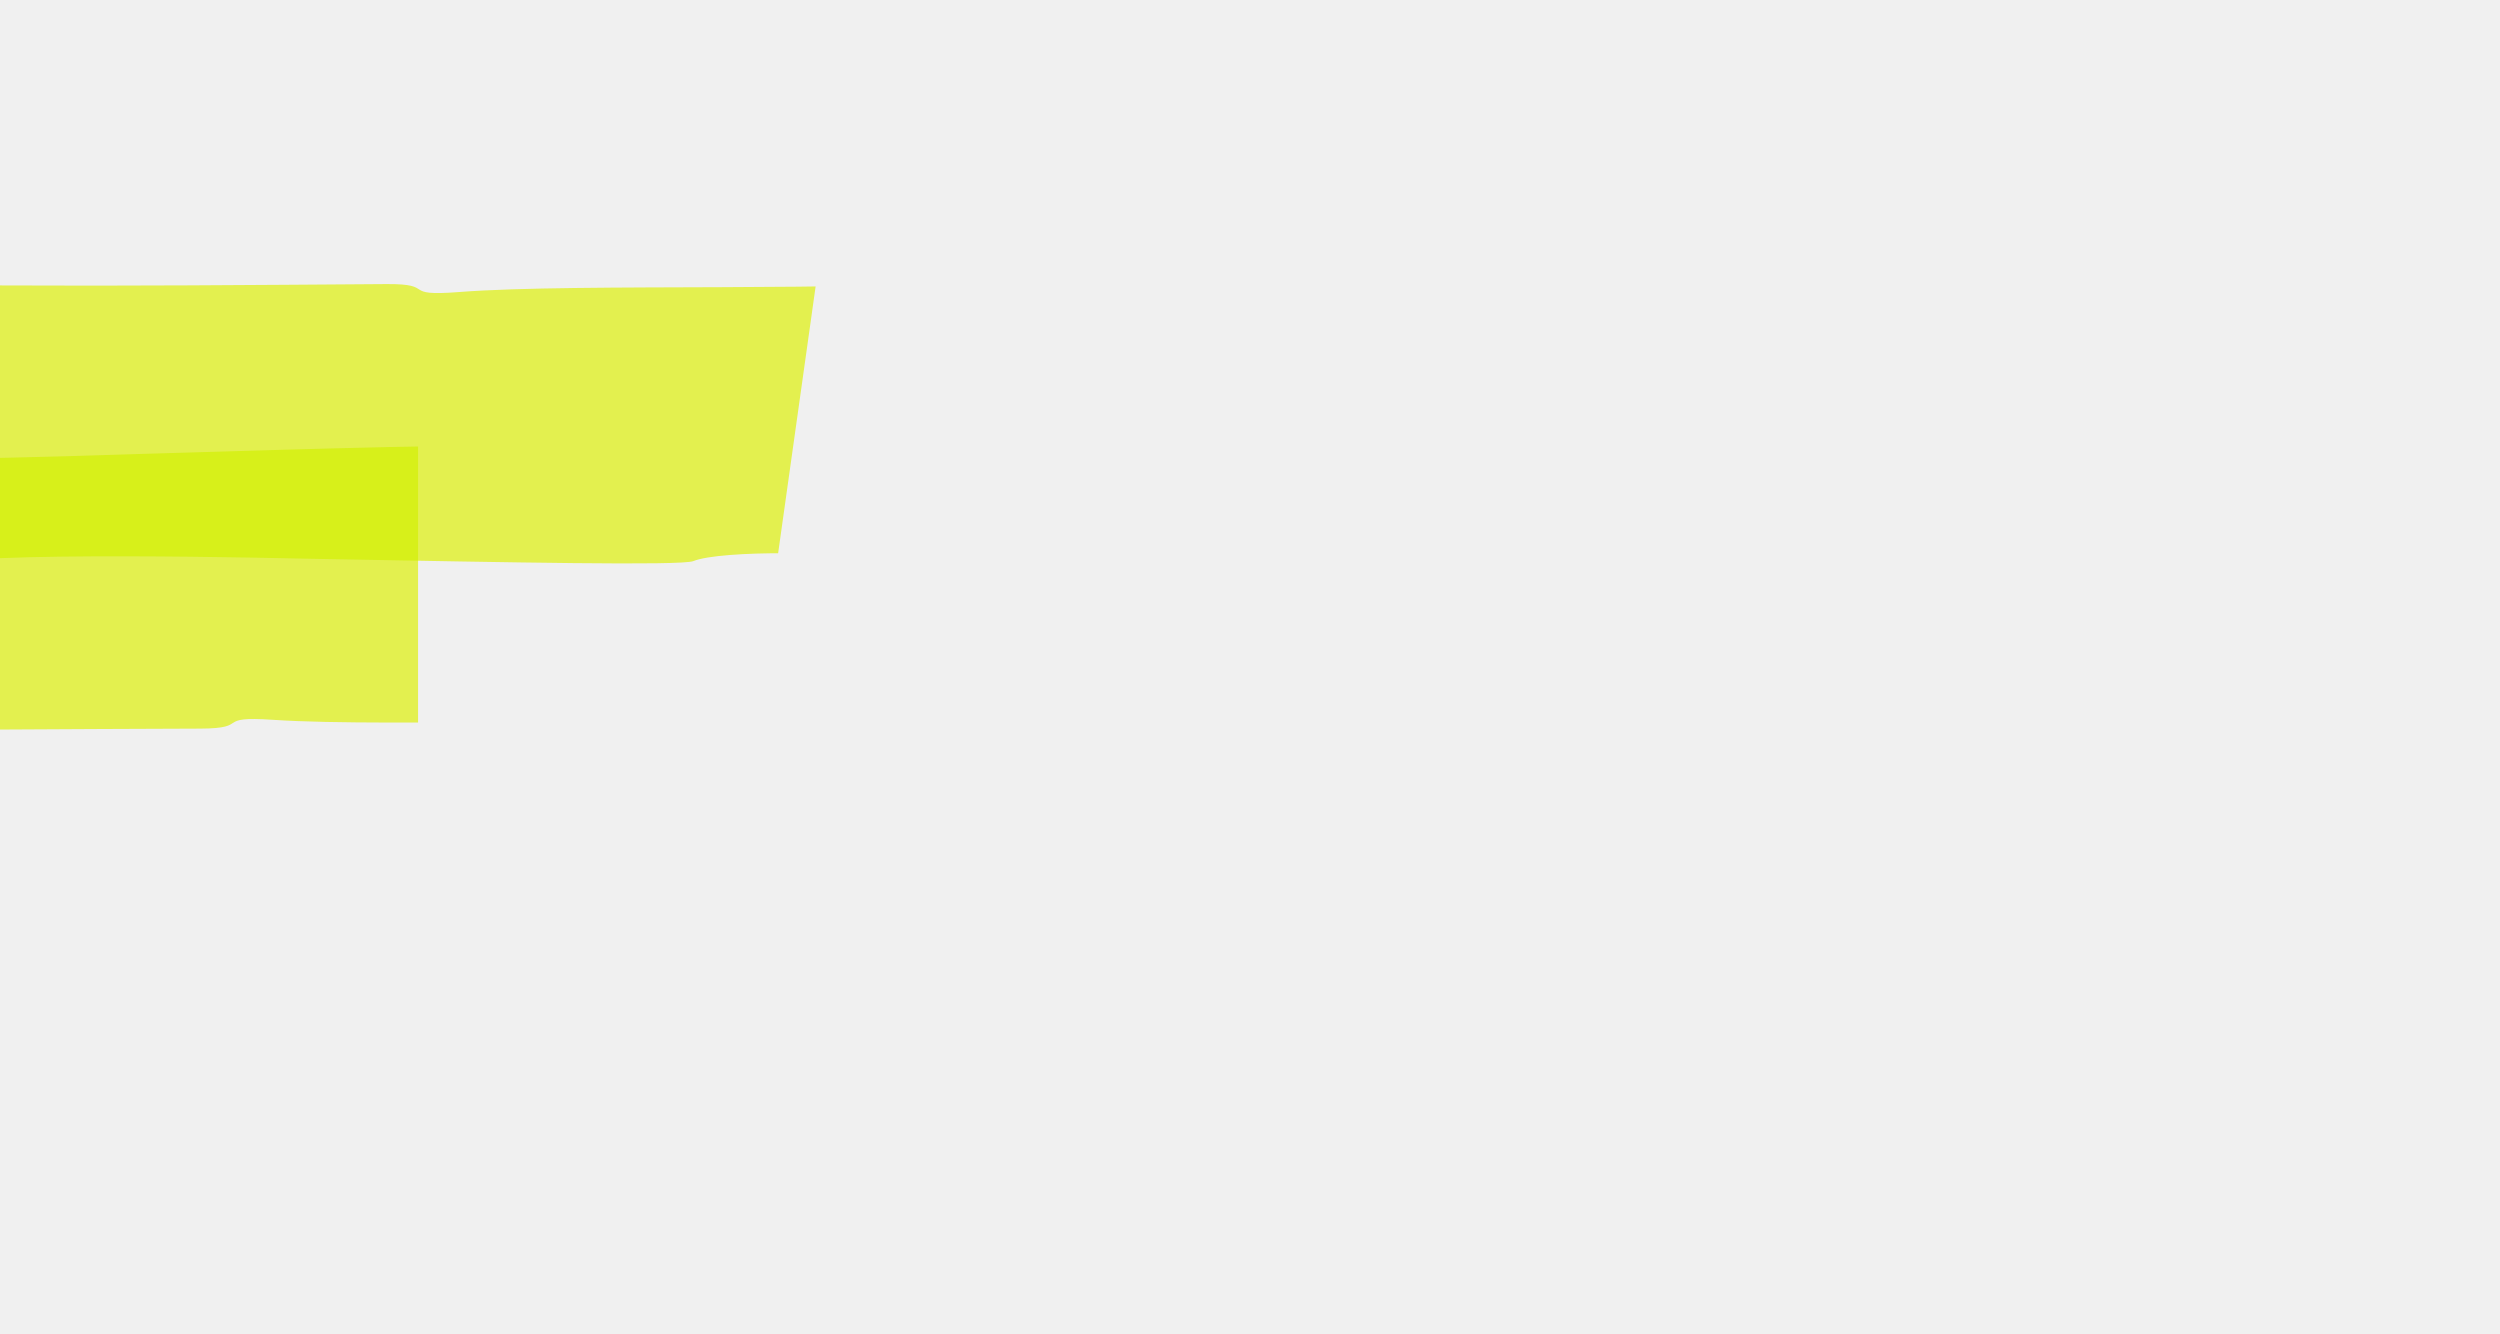
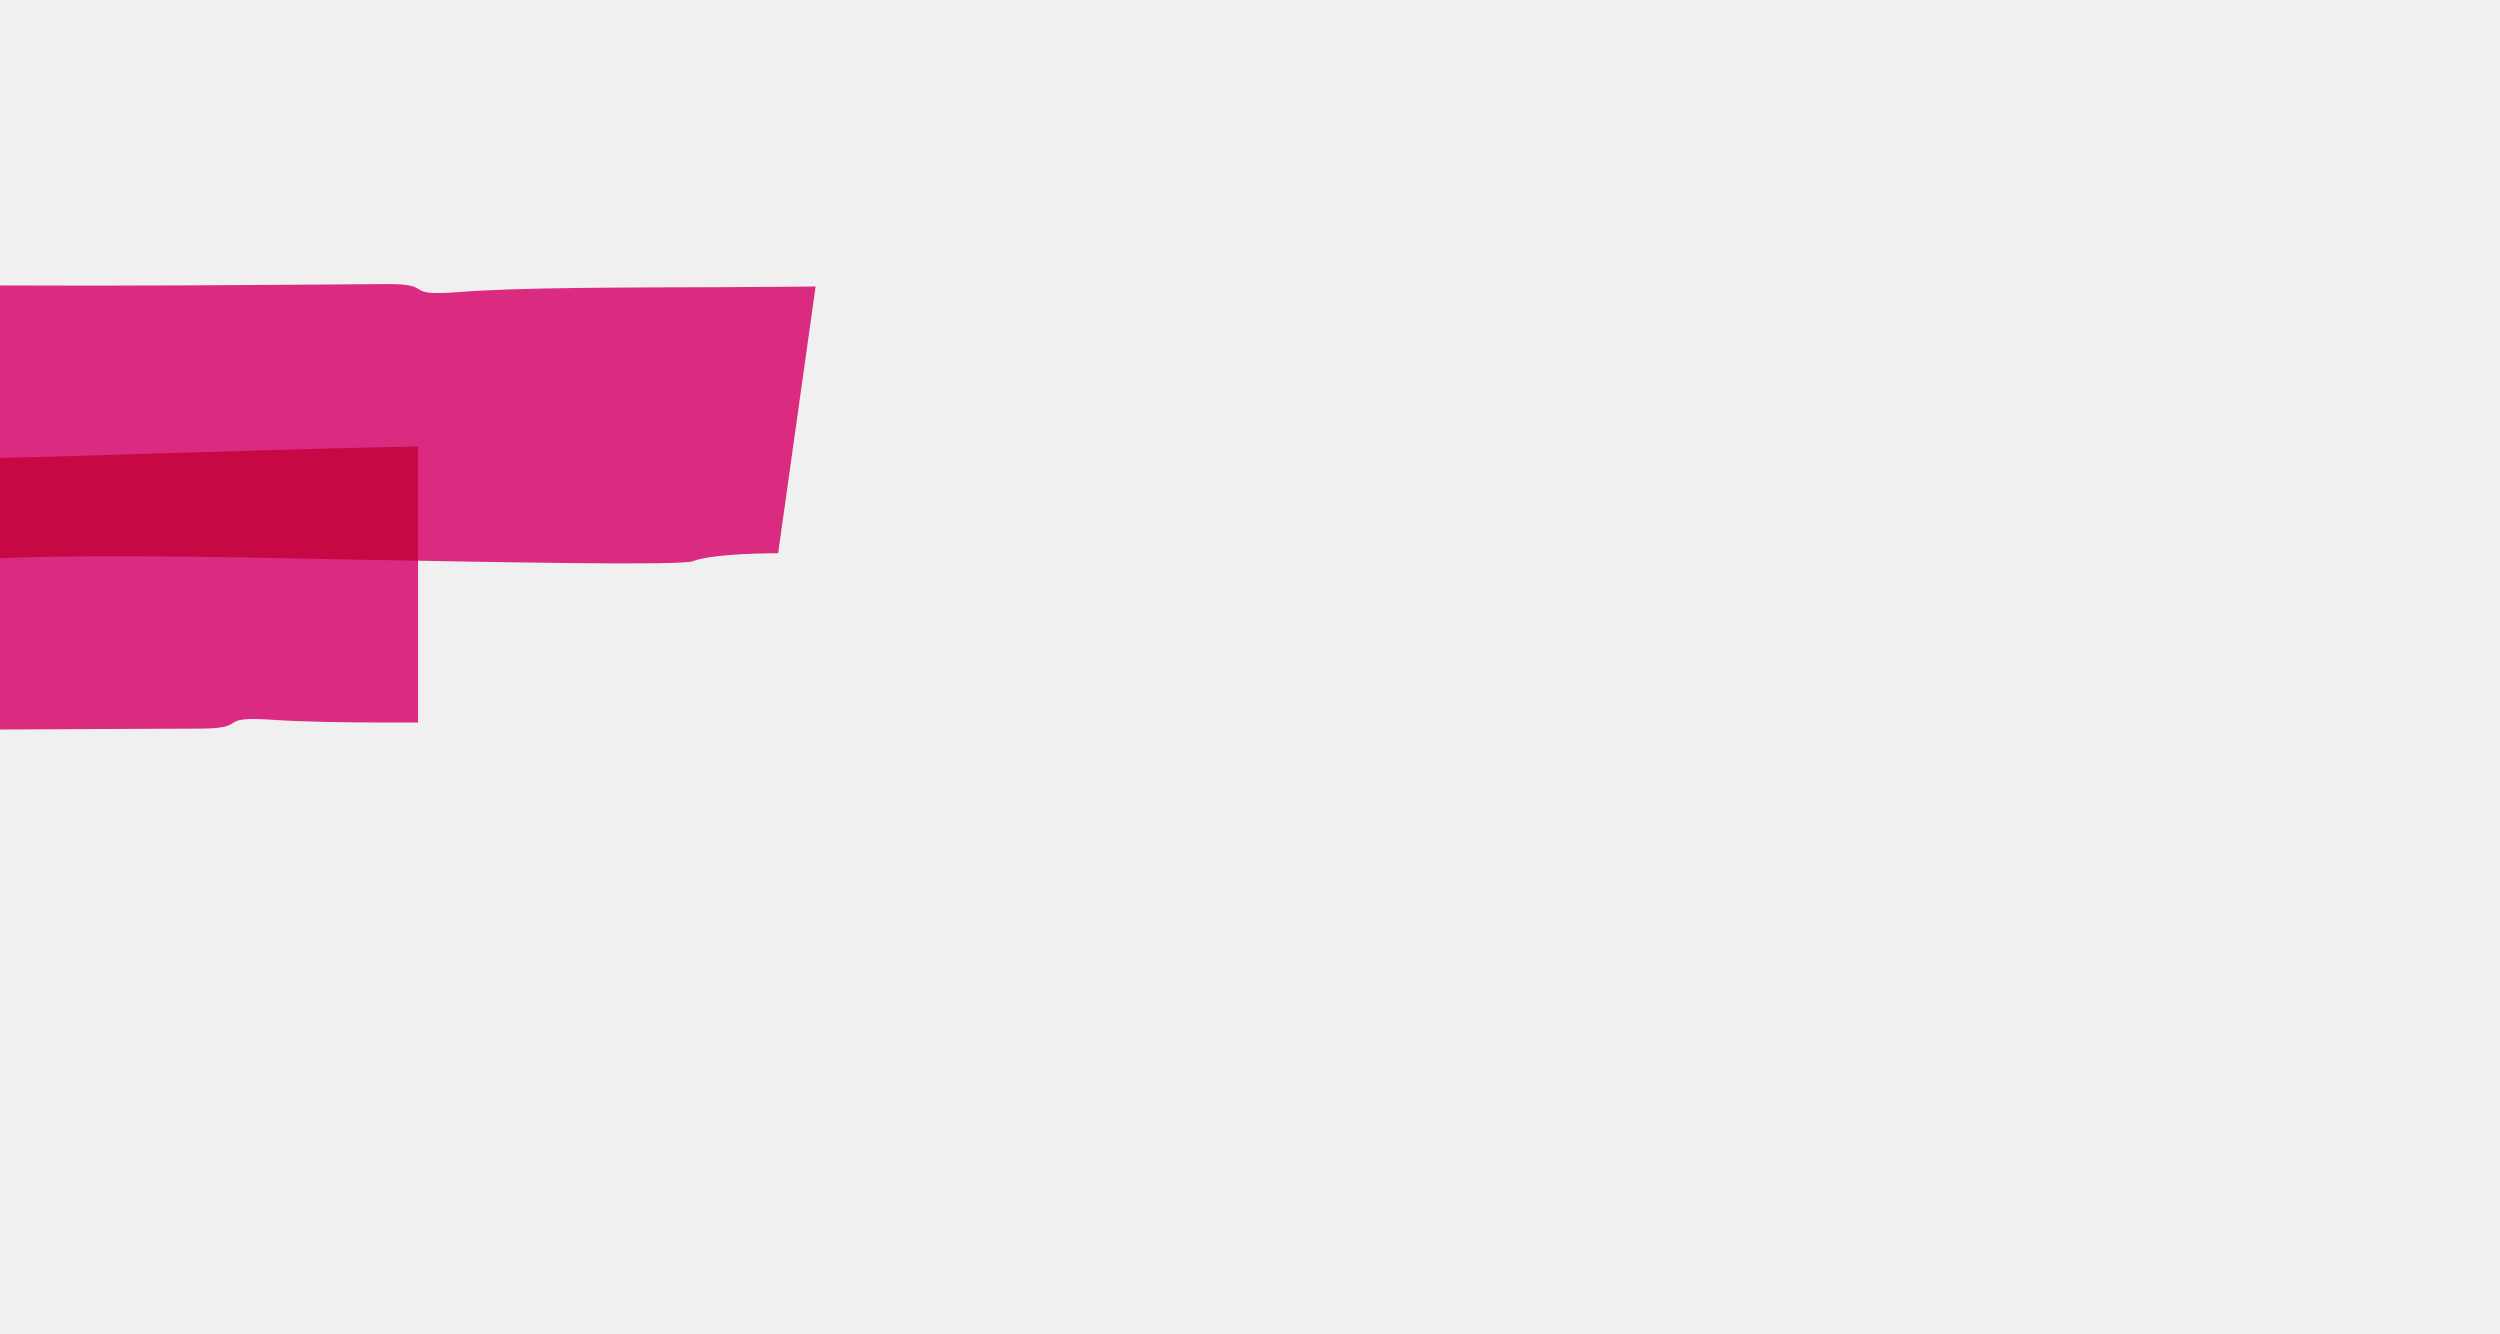
<svg xmlns="http://www.w3.org/2000/svg" xmlns:xlink="http://www.w3.org/1999/xlink" width="150" height="80">
  <defs>
    <rect id="a" x="0" y="0" width="150" height="80" rx="8" />
  </defs>
  <g fill="none" fill-rule="evenodd">
    <mask id="b" fill="#fff">
      <use xlink:href="#a" />
    </mask>
-     <path d="M94.727-1.286c3.921 1.187 40.788-1.488 45.05-.549 2.186.78-2.15 14.192-3.89 15.93-1.278 1.277-1.312.04-10.483.192-10.037.167-21.298.872-32.106 1.995-.552-.374-1.796 1.11-2.145.63-.664-.71-18.706 1.106-19.897 1.227-16.723 1.69-29.301 3.576-45.726 6.006-3.077.455-.851-.65-4.406.138-7.013 1.55-24.552 3.407-30.258 5.041-4.505 1.289-5.505 1.424-10.16 1.668-4.743.25-29.017 4.731-31.462 6.155-.605.353-1.15.356-1.251.069-.28.028-17.394 2.521-17.51 2.364-.235-.263-.807-.314-1.226-.034-.973.55-19.003 4.531-19.58 3.746-1.662-2.26-2.48-12.817-1.266-15.634 1.275-2.95 14.197-1.956 23.319-5.155 55.522-9.267 40.925-6.31 54.55-9.856 1.388.702 4.972-2.093 8.086-.953 1.284.472 9.077-.553 10.604-1.444.657-.383 11.05-1.629 21.751-2.935 2.706-.33 21.54-2.49 23.631-3.741 6.73.589 38.452-4.303 44.375-4.86" fill="#F1FF54" style="mix-blend-mode:multiply" mask="url(#b)" transform="rotate(-172 24.105 20.677)" />
-     <path d="M84.865 47.94c3.731-1.766 40.583-4.668 44.682-6.24 2.065-1.101-3.954-13.73-5.9-15.189-1.43-1.072-1.306.159-10.407 1.389-9.96 1.345-21.202 2.342-32.05 2.858-.499.453-1.921-.829-2.205-.302-.566.804-18.667 1.722-19.862 1.781-16.777.843-29.476.87-46.053.936-3.106.013-.76.772-4.381.527-7.144-.48-24.751.323-30.612-.437-4.627-.598-5.635-.581-10.277-.122-4.728.466-29.342-.316-31.947-1.358-.644-.259-1.184-.18-1.248.12-.28.014-17.549.122-17.643.295-.199.295-.758.432-1.21.218-1.034-.398-19.4-1.626-19.871-.761-1.355 2.487-.807 13.065.758 15.672 1.642 2.73 14.31-.201 23.755 1.594 56.175.818 41.338.086 55.287 1.547 1.285-.904 5.194 1.325 8.13-.273 1.21-.66 9.06-.82 10.686-.166.7.28 11.153-.051 21.918-.369 2.721-.08 21.65-.777 23.882.147 6.59-1.596 38.631-1.528 44.568-1.868" fill="#F1FF54" style="mix-blend-mode:multiply" mask="url(#b)" transform="rotate(180 12.542 38.445)" />
-     <path d="M-76.961 65.856c-10.386.908-24.1.444-25.72.408-.966-.178-1.728-3.886-2.077-7.868-.922-10.565.592-10.625 3.1-10.723 0 0 21.625-4.954 35.41-7.298.499.386 1.606-1.277 1.925-.77.117.142 1.054.14 2.613-.001 14.61-1.351 41.841-4.21 56.502-4.34 2.782-.024.59.804 3.859.491 6.651-.64 14.692-.094 21.888-.047 9.725.062 7.64-1.127 14.718.23 2.657.509 26.005 1.919 28.693 1.29.64-.204 1.099-.05 1.067.268.339.068 15.383 2.17 15.434 2.515.078.333.524.55.988.392.42-.086 4.771.079 9.028.574 4.255.495 8.422 1.093 8.482 1.573.34 2.755-3.689 13.51-5.914 15.944-1.173 1.286-4.184.668-8.01-.17-11.33-2.481-6.807-.864-18.829-2.233-33.358-3.796-35.863-2.606-41.42-2.165-.928-1.007-4.683 1.17-6.886-.545-.92-.714-7.607-.997-9.092-.322-1.358.47-17.384 10.085-38.687 10.038-21.303-.046-23.122.663-30.04 1.268" fill="#F1FF54" style="mix-blend-mode:multiply" mask="url(#b)" transform="rotate(-175 -3.03 50.84)" />
+     <path d="M94.727-1.286c3.921 1.187 40.788-1.488 45.05-.549 2.186.78-2.15 14.192-3.89 15.93-1.278 1.277-1.312.04-10.483.192-10.037.167-21.298.872-32.106 1.995-.552-.374-1.796 1.11-2.145.63-.664-.71-18.706 1.106-19.897 1.227-16.723 1.69-29.301 3.576-45.726 6.006-3.077.455-.851-.65-4.406.138-7.013 1.55-24.552 3.407-30.258 5.041-4.505 1.289-5.505 1.424-10.16 1.668-4.743.25-29.017 4.731-31.462 6.155-.605.353-1.15.356-1.251.069-.28.028-17.394 2.521-17.51 2.364-.235-.263-.807-.314-1.226-.034-.973.55-19.003 4.531-19.58 3.746-1.662-2.26-2.48-12.817-1.266-15.634 1.275-2.95 14.197-1.956 23.319-5.155 55.522-9.267 40.925-6.31 54.55-9.856 1.388.702 4.972-2.093 8.086-.953 1.284.472 9.077-.553 10.604-1.444.657-.383 11.05-1.629 21.751-2.935 2.706-.33 21.54-2.49 23.631-3.741 6.73.589 38.452-4.303 44.375-4.86" fill="#e82e89" style="mix-blend-mode:multiply" mask="url(#b)" transform="rotate(-172 24.105 20.677)" />
+     <path d="M84.865 47.94c3.731-1.766 40.583-4.668 44.682-6.24 2.065-1.101-3.954-13.73-5.9-15.189-1.43-1.072-1.306.159-10.407 1.389-9.96 1.345-21.202 2.342-32.05 2.858-.499.453-1.921-.829-2.205-.302-.566.804-18.667 1.722-19.862 1.781-16.777.843-29.476.87-46.053.936-3.106.013-.76.772-4.381.527-7.144-.48-24.751.323-30.612-.437-4.627-.598-5.635-.581-10.277-.122-4.728.466-29.342-.316-31.947-1.358-.644-.259-1.184-.18-1.248.12-.28.014-17.549.122-17.643.295-.199.295-.758.432-1.21.218-1.034-.398-19.4-1.626-19.871-.761-1.355 2.487-.807 13.065.758 15.672 1.642 2.73 14.31-.201 23.755 1.594 56.175.818 41.338.086 55.287 1.547 1.285-.904 5.194 1.325 8.13-.273 1.21-.66 9.06-.82 10.686-.166.7.28 11.153-.051 21.918-.369 2.721-.08 21.65-.777 23.882.147 6.59-1.596 38.631-1.528 44.568-1.868" fill="#e82e89" style="mix-blend-mode:multiply" mask="url(#b)" transform="rotate(180 12.542 38.445)" />
+     <path d="M-76.961 65.856c-10.386.908-24.1.444-25.72.408-.966-.178-1.728-3.886-2.077-7.868-.922-10.565.592-10.625 3.1-10.723 0 0 21.625-4.954 35.41-7.298.499.386 1.606-1.277 1.925-.77.117.142 1.054.14 2.613-.001 14.61-1.351 41.841-4.21 56.502-4.34 2.782-.024.59.804 3.859.491 6.651-.64 14.692-.094 21.888-.047 9.725.062 7.64-1.127 14.718.23 2.657.509 26.005 1.919 28.693 1.29.64-.204 1.099-.05 1.067.268.339.068 15.383 2.17 15.434 2.515.078.333.524.55.988.392.42-.086 4.771.079 9.028.574 4.255.495 8.422 1.093 8.482 1.573.34 2.755-3.689 13.51-5.914 15.944-1.173 1.286-4.184.668-8.01-.17-11.33-2.481-6.807-.864-18.829-2.233-33.358-3.796-35.863-2.606-41.42-2.165-.928-1.007-4.683 1.17-6.886-.545-.92-.714-7.607-.997-9.092-.322-1.358.47-17.384 10.085-38.687 10.038-21.303-.046-23.122.663-30.04 1.268" fill="#e82e89" style="mix-blend-mode:multiply" mask="url(#b)" transform="rotate(-175 -3.03 50.84)" />
  </g>
</svg>
